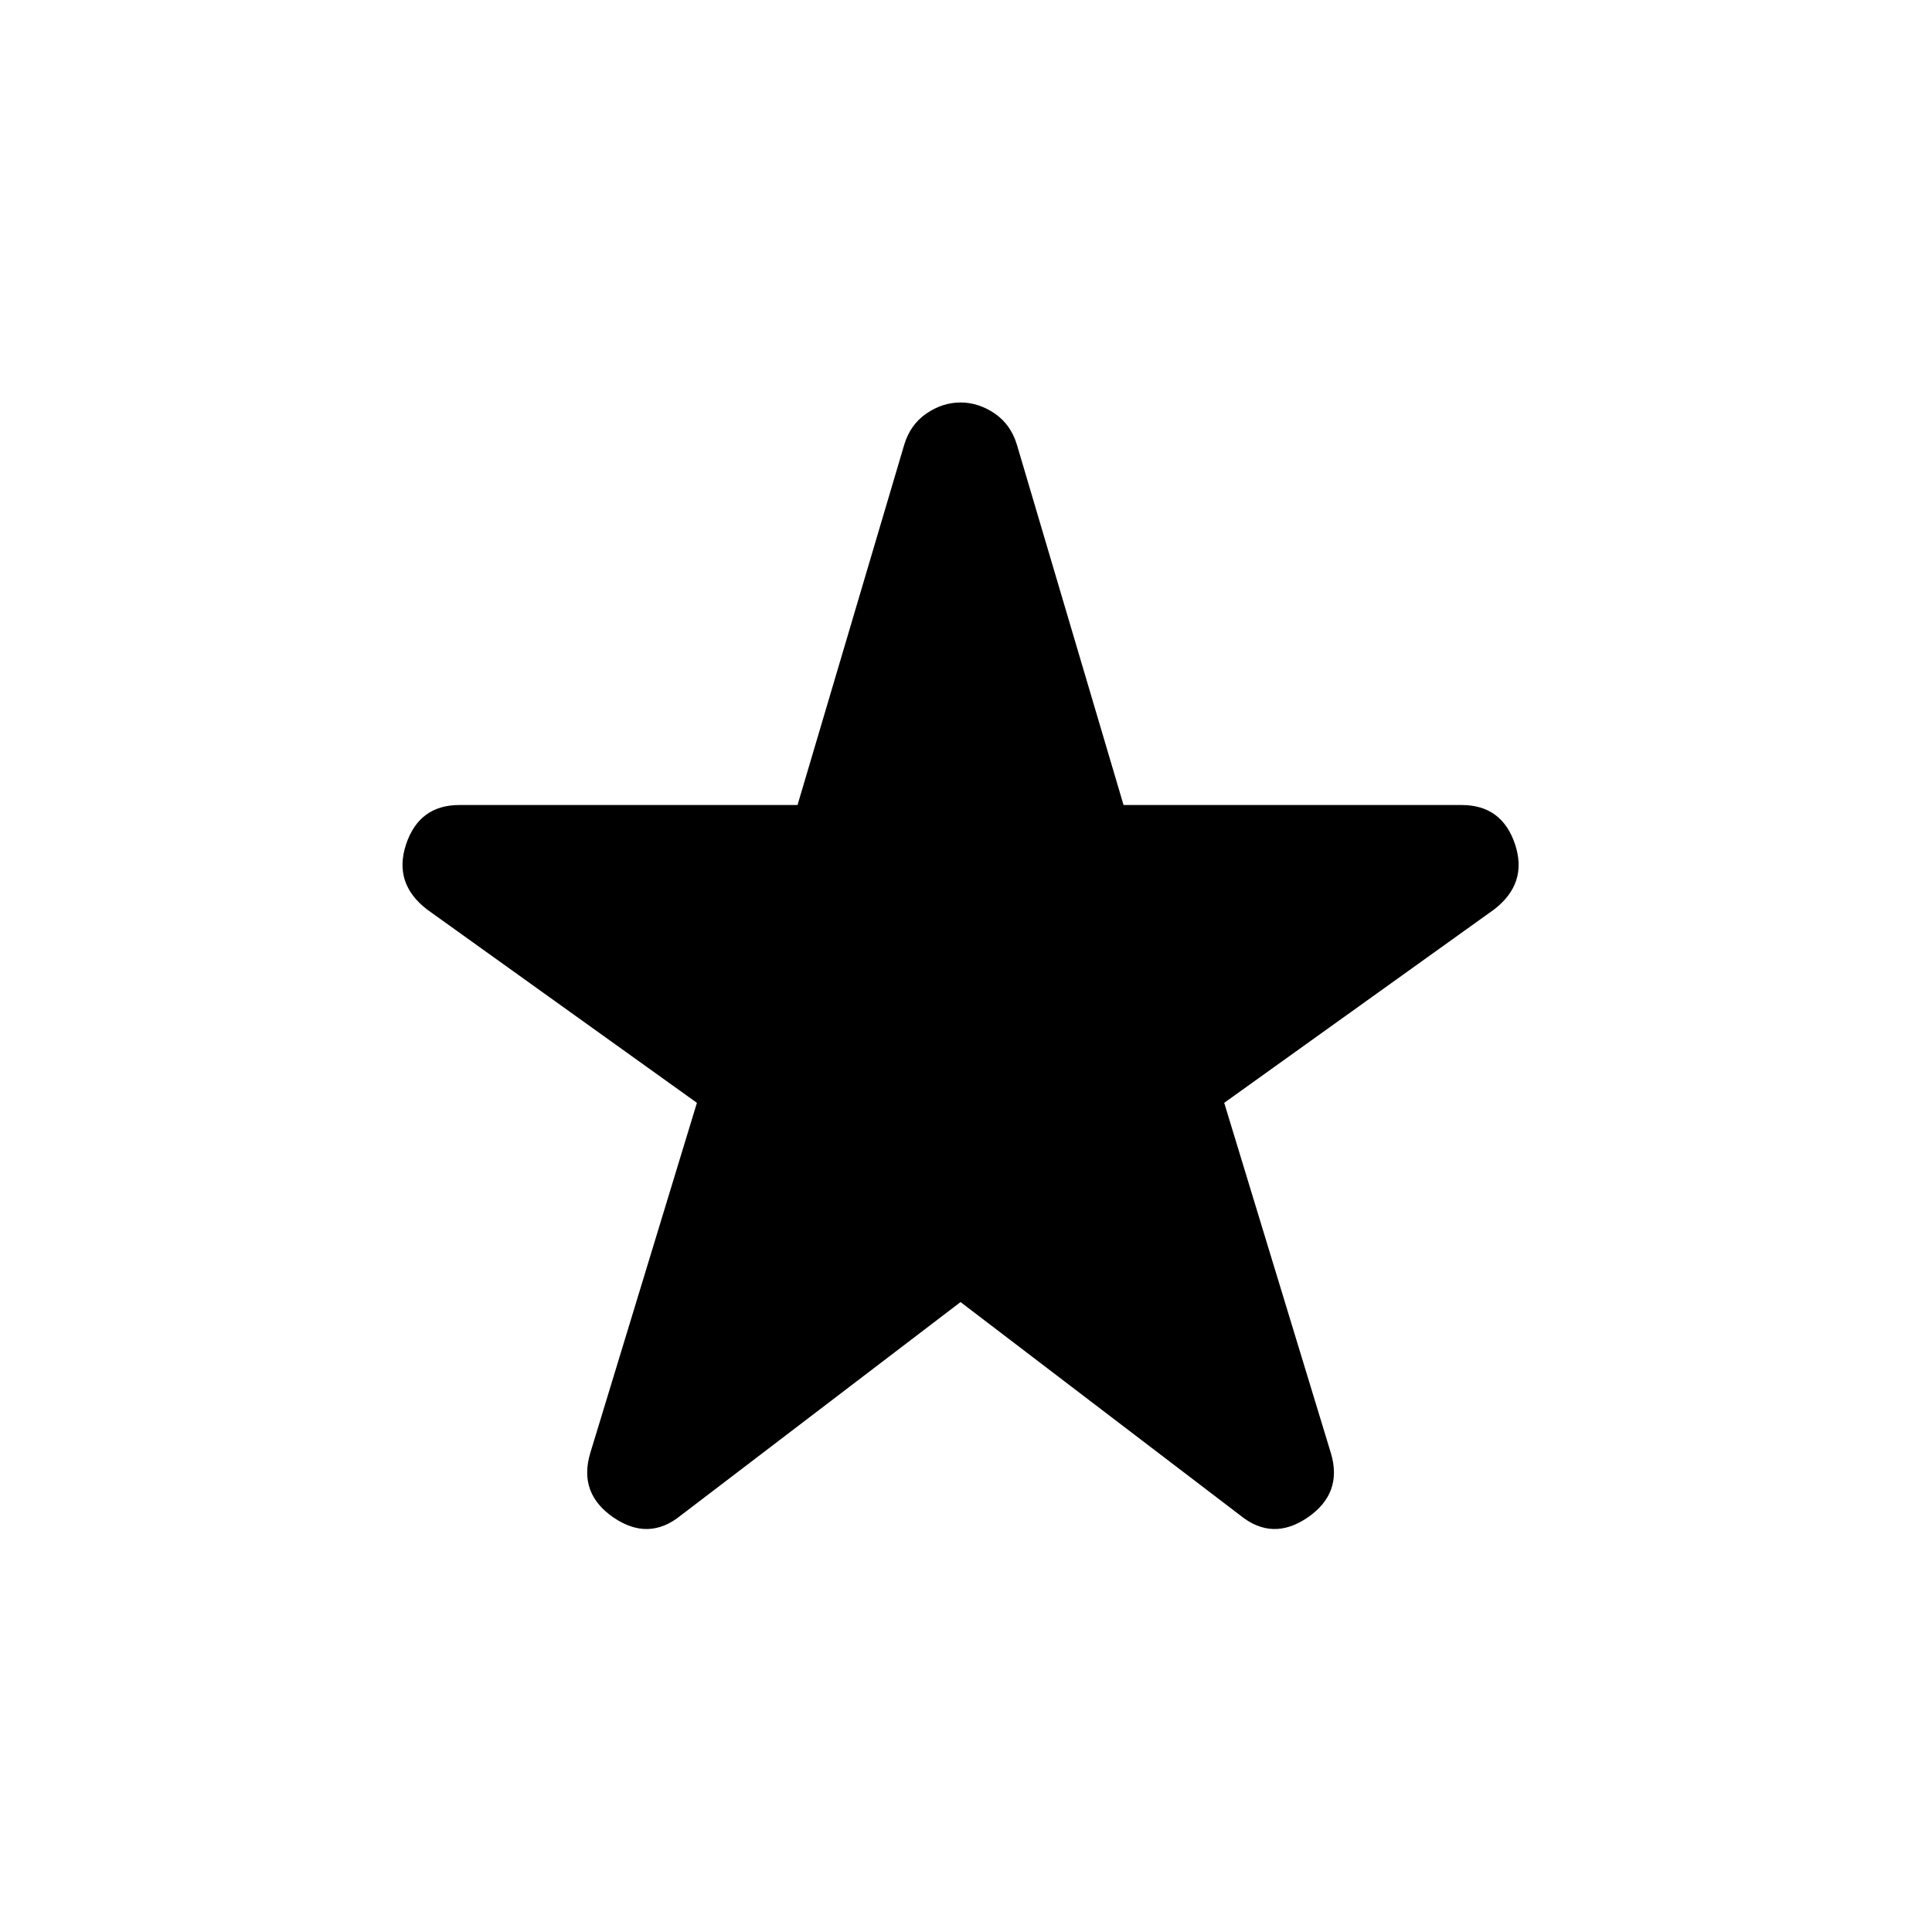
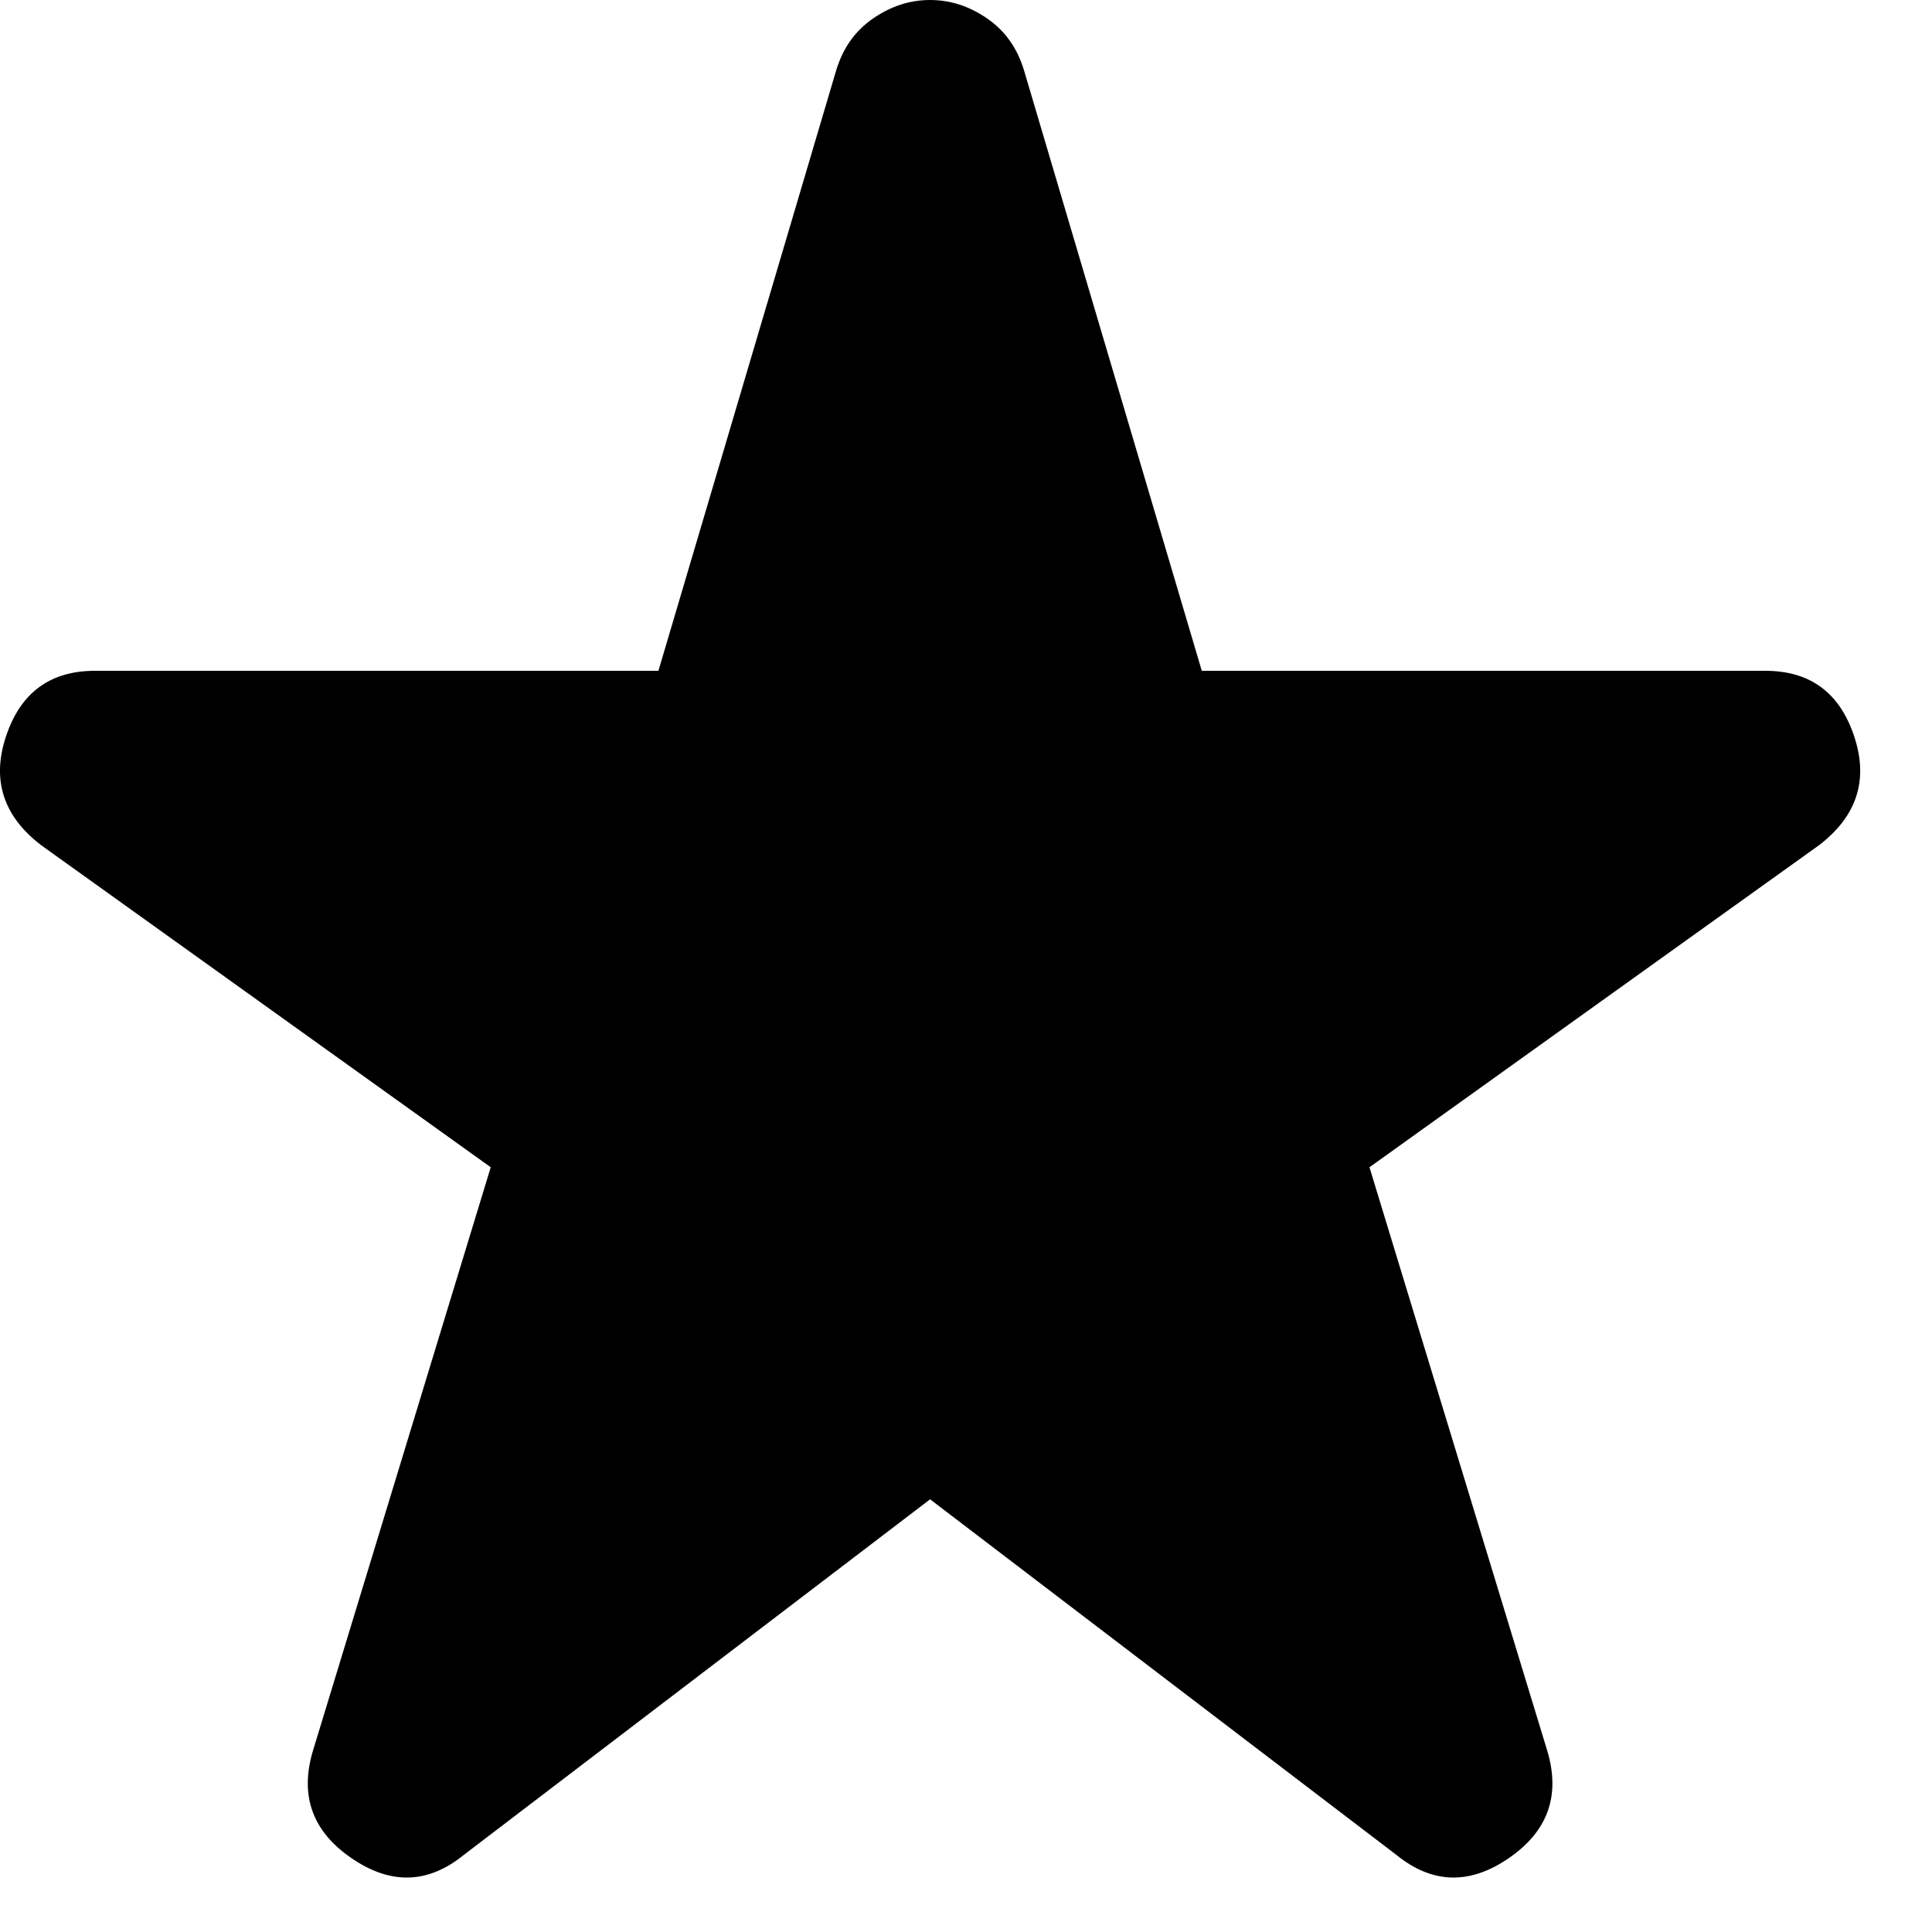
- <svg xmlns="http://www.w3.org/2000/svg" width="40" height="40" viewBox="0 0 40 40" fill="none">
-   <g id="icons/star/40">
-     <path id="Vector" d="M14.096 31.375C13.651 31.736 13.186 31.75 12.7 31.417C12.214 31.083 12.054 30.639 12.221 30.083L14.429 22.833L8.846 18.833C8.374 18.472 8.228 18.021 8.408 17.479C8.589 16.938 8.957 16.667 9.512 16.667H16.512L18.721 9.208C18.804 8.931 18.957 8.715 19.179 8.562C19.401 8.41 19.637 8.333 19.887 8.333C20.137 8.333 20.373 8.41 20.596 8.562C20.818 8.715 20.971 8.931 21.054 9.208L23.262 16.667H30.262C30.818 16.667 31.186 16.938 31.367 17.479C31.547 18.021 31.401 18.472 30.929 18.833L25.346 22.833L27.554 30.083C27.721 30.639 27.561 31.083 27.075 31.417C26.589 31.75 26.123 31.736 25.679 31.375L19.887 26.958L14.096 31.375Z" fill="black" />
-   </g>
+ <svg xmlns="http://www.w3.org/2000/svg" width="24" height="24" viewBox="0 0 24 24" fill="none">
+   <path id="star/40" d="M5.762 23.042C5.318 23.403 4.853 23.417 4.367 23.083C3.88 22.75 3.721 22.306 3.887 21.75L6.096 14.5L0.512 10.5C0.04 10.139 -0.106 9.688 0.075 9.146C0.255 8.604 0.624 8.333 1.179 8.333H8.179L10.387 0.875C10.471 0.597 10.623 0.382 10.846 0.229C11.068 0.076 11.304 0 11.554 0C11.804 0 12.04 0.076 12.262 0.229C12.485 0.382 12.637 0.597 12.721 0.875L14.929 8.333H21.929C22.485 8.333 22.853 8.604 23.033 9.146C23.214 9.688 23.068 10.139 22.596 10.5L17.012 14.5L19.221 21.75C19.387 22.306 19.228 22.75 18.742 23.083C18.256 23.417 17.79 23.403 17.346 23.042L11.554 18.625L5.762 23.042Z" fill="black" />
</svg>
